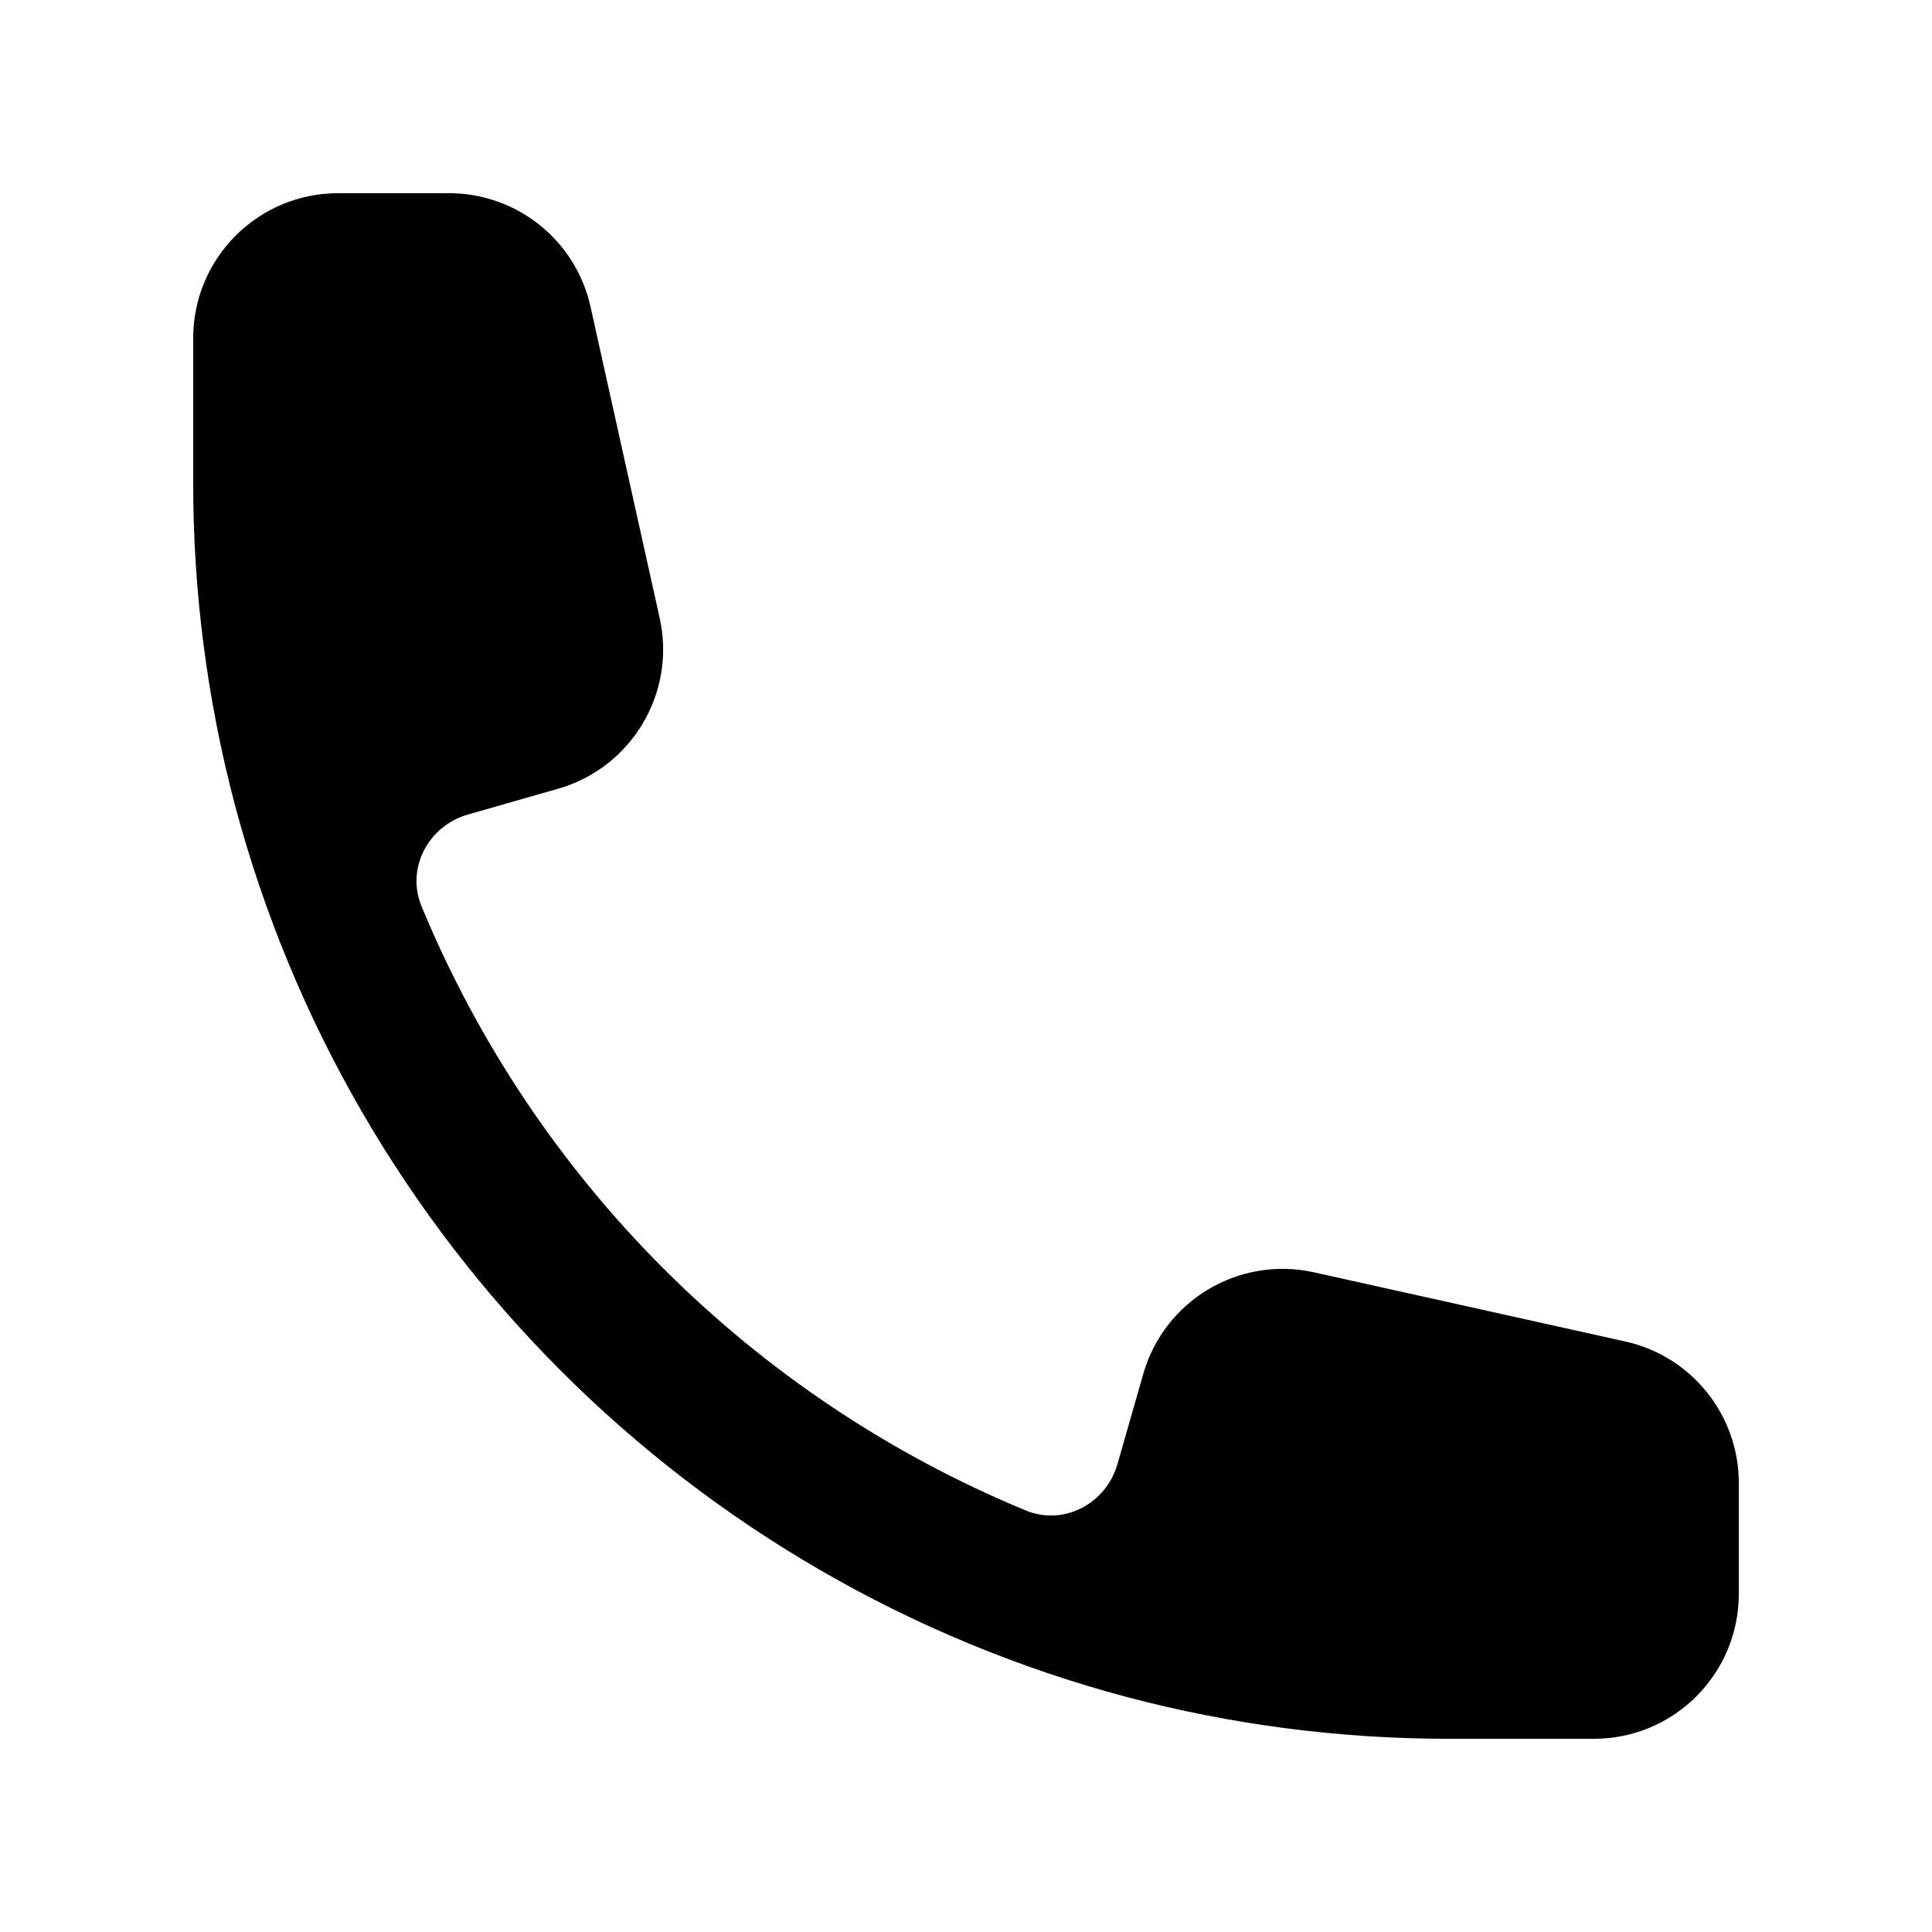
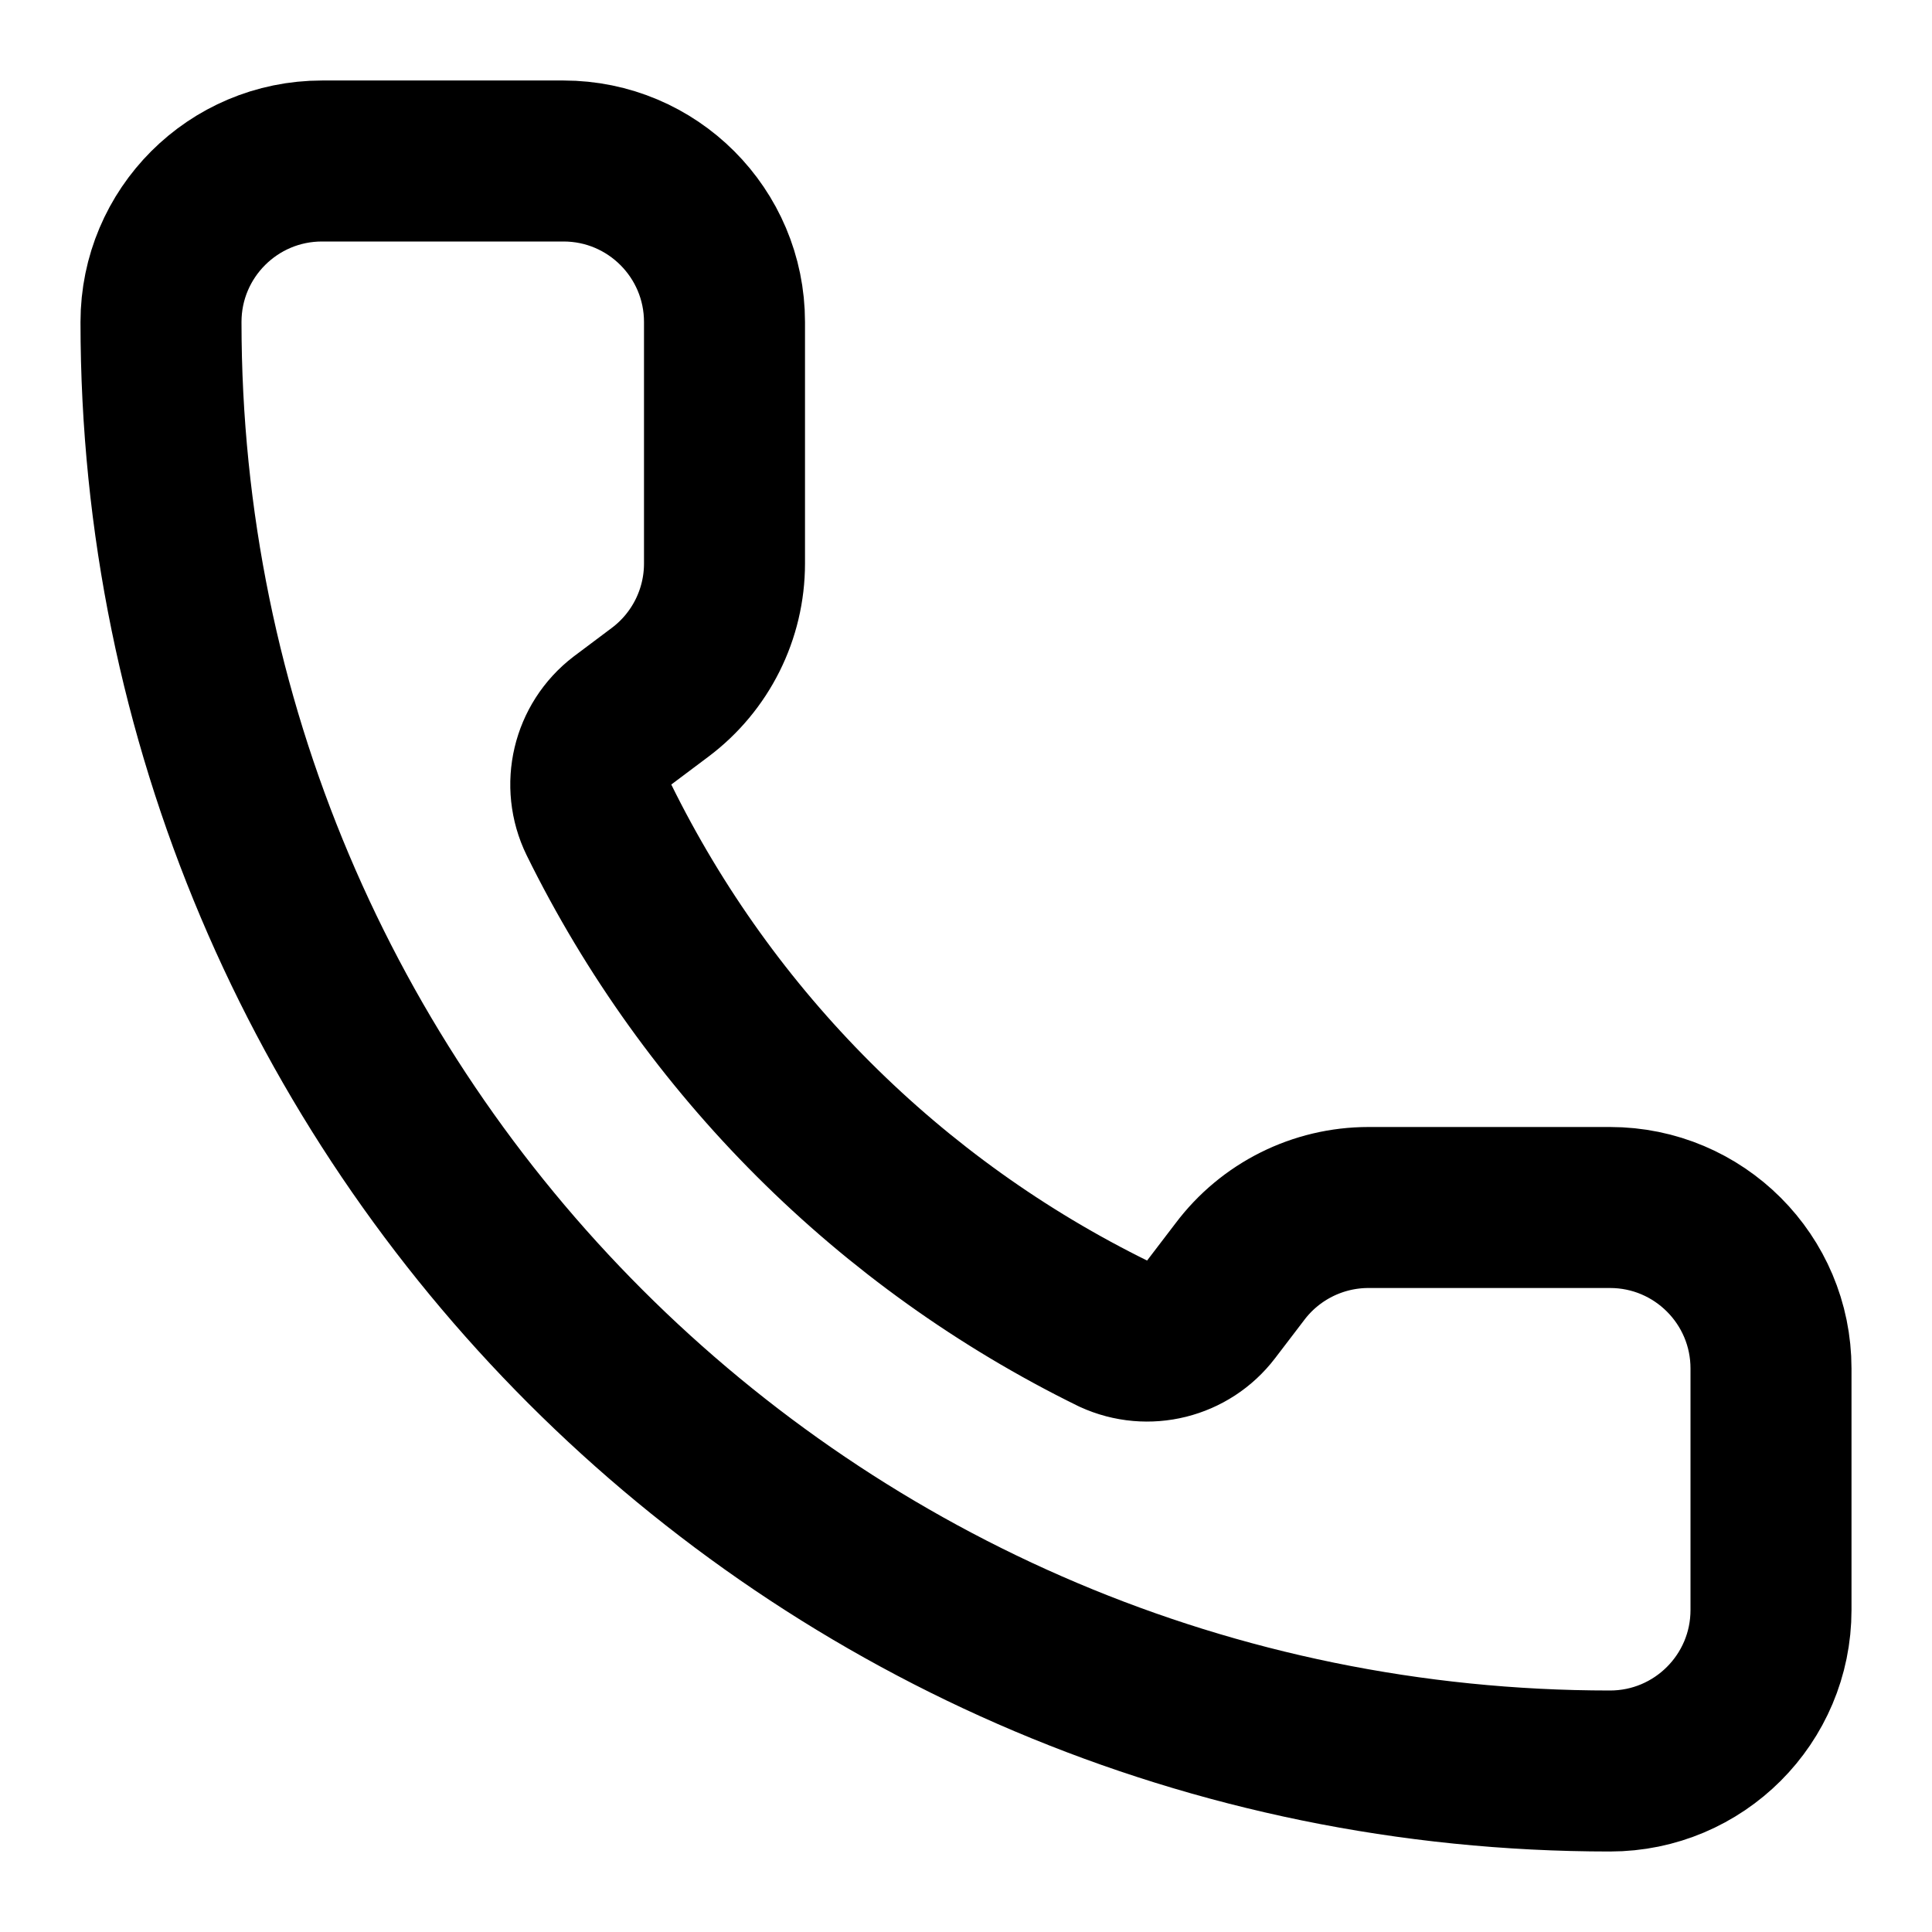
- <svg xmlns="http://www.w3.org/2000/svg" width="20" height="20" viewBox="0 0 20 20" fill="currentColor" class="size-5">
-   <path fill-rule="evenodd" d="M2 3.5A1.5 1.5 0 0 1 3.5 2h1.148a1.5 1.5 0 0 1 1.465 1.175l.716 3.223a1.5 1.5 0 0 1-1.052 1.767l-.933.267c-.41.117-.643.555-.48.95a11.542 11.542 0 0 0 6.254 6.254c.395.163.833-.07.95-.48l.267-.933a1.5 1.5 0 0 1 1.767-1.052l3.223.716A1.5 1.5 0 0 1 18 15.352V16.5a1.5 1.5 0 0 1-1.5 1.5H15c-1.149 0-2.263-.15-3.326-.43A13.022 13.022 0 0 1 2.43 8.326 13.019 13.019 0 0 1 2 5V3.5Z" clip-rule="evenodd" />
+ <svg xmlns="http://www.w3.org/2000/svg" width="24" height="24" viewBox="0 0 24 24" fill="none" stroke="#000000" stroke-width="2" stroke-linecap="round" stroke-linejoin="round" class="lucide lucide-phone-icon lucide-phone">
+   <path d="M13.832 16.568a1 1 0 0 0 1.213-.303l.355-.465A2 2 0 0 1 17 15h3a2 2 0 0 1 2 2v3a2 2 0 0 1-2 2A18 18 0 0 1 2 4a2 2 0 0 1 2-2h3a2 2 0 0 1 2 2v3a2 2 0 0 1-.8 1.6l-.468.351a1 1 0 0 0-.292 1.233 14 14 0 0 0 6.392 6.384" />
</svg>
